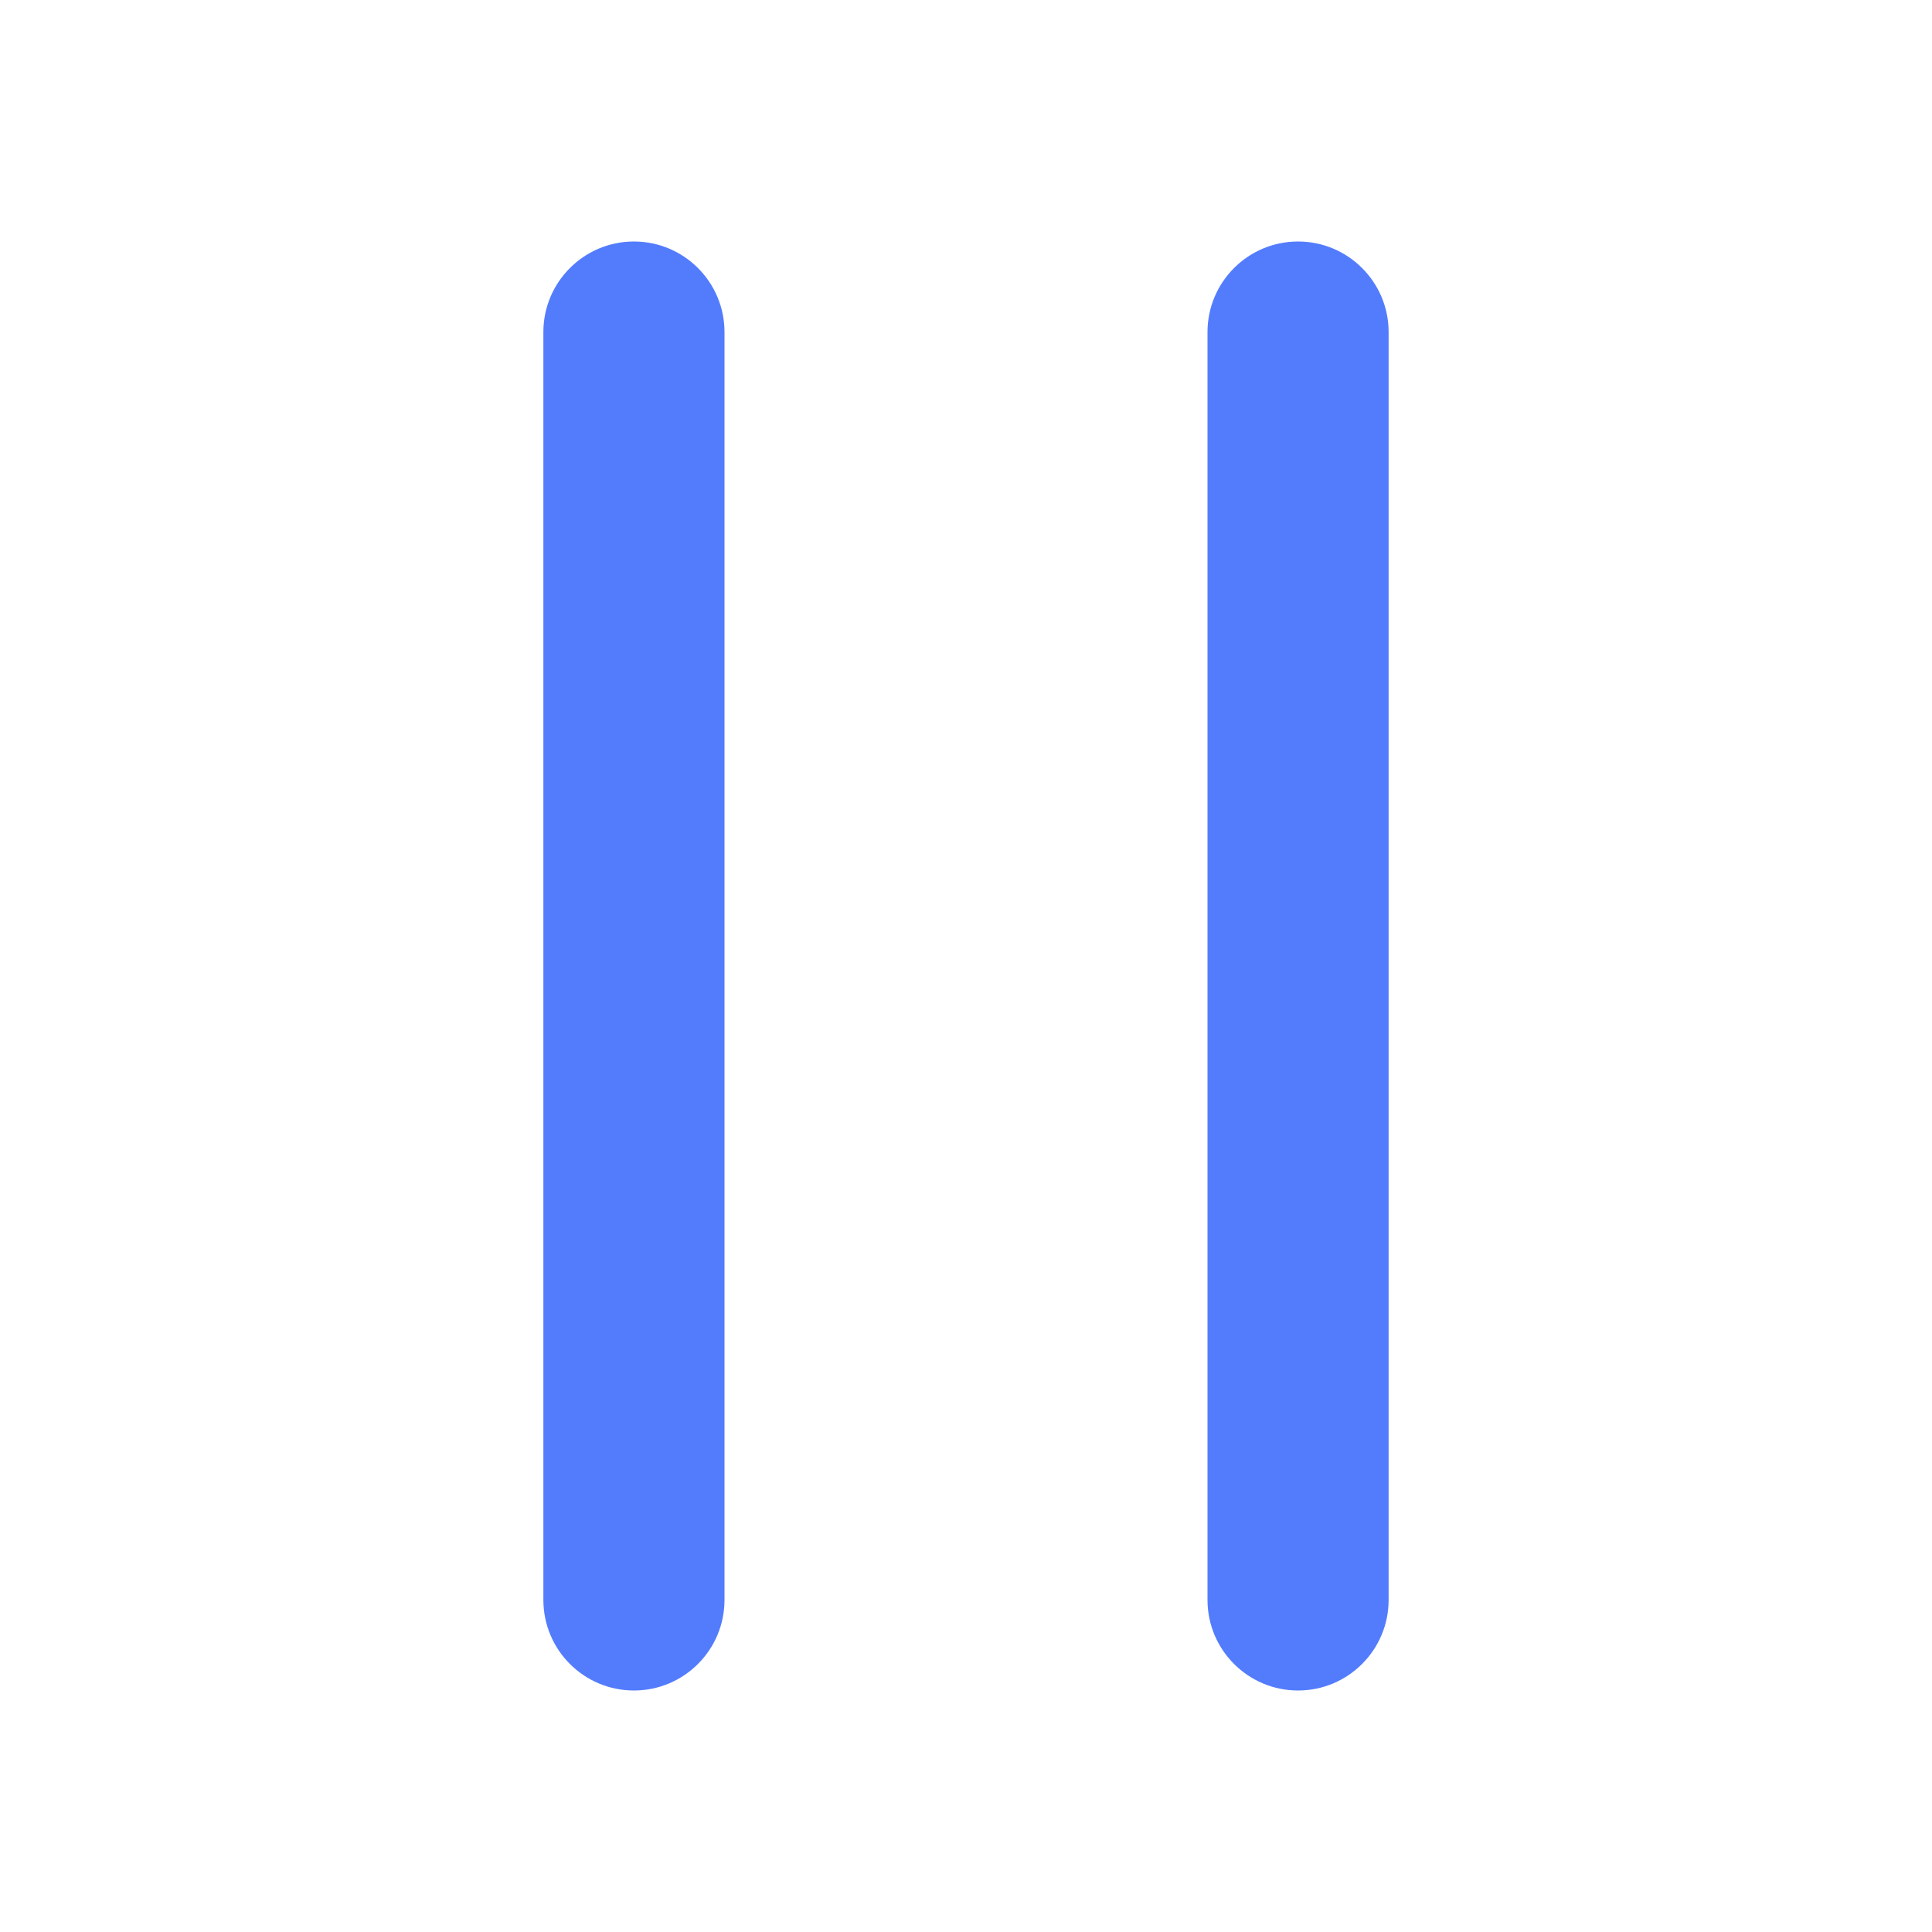
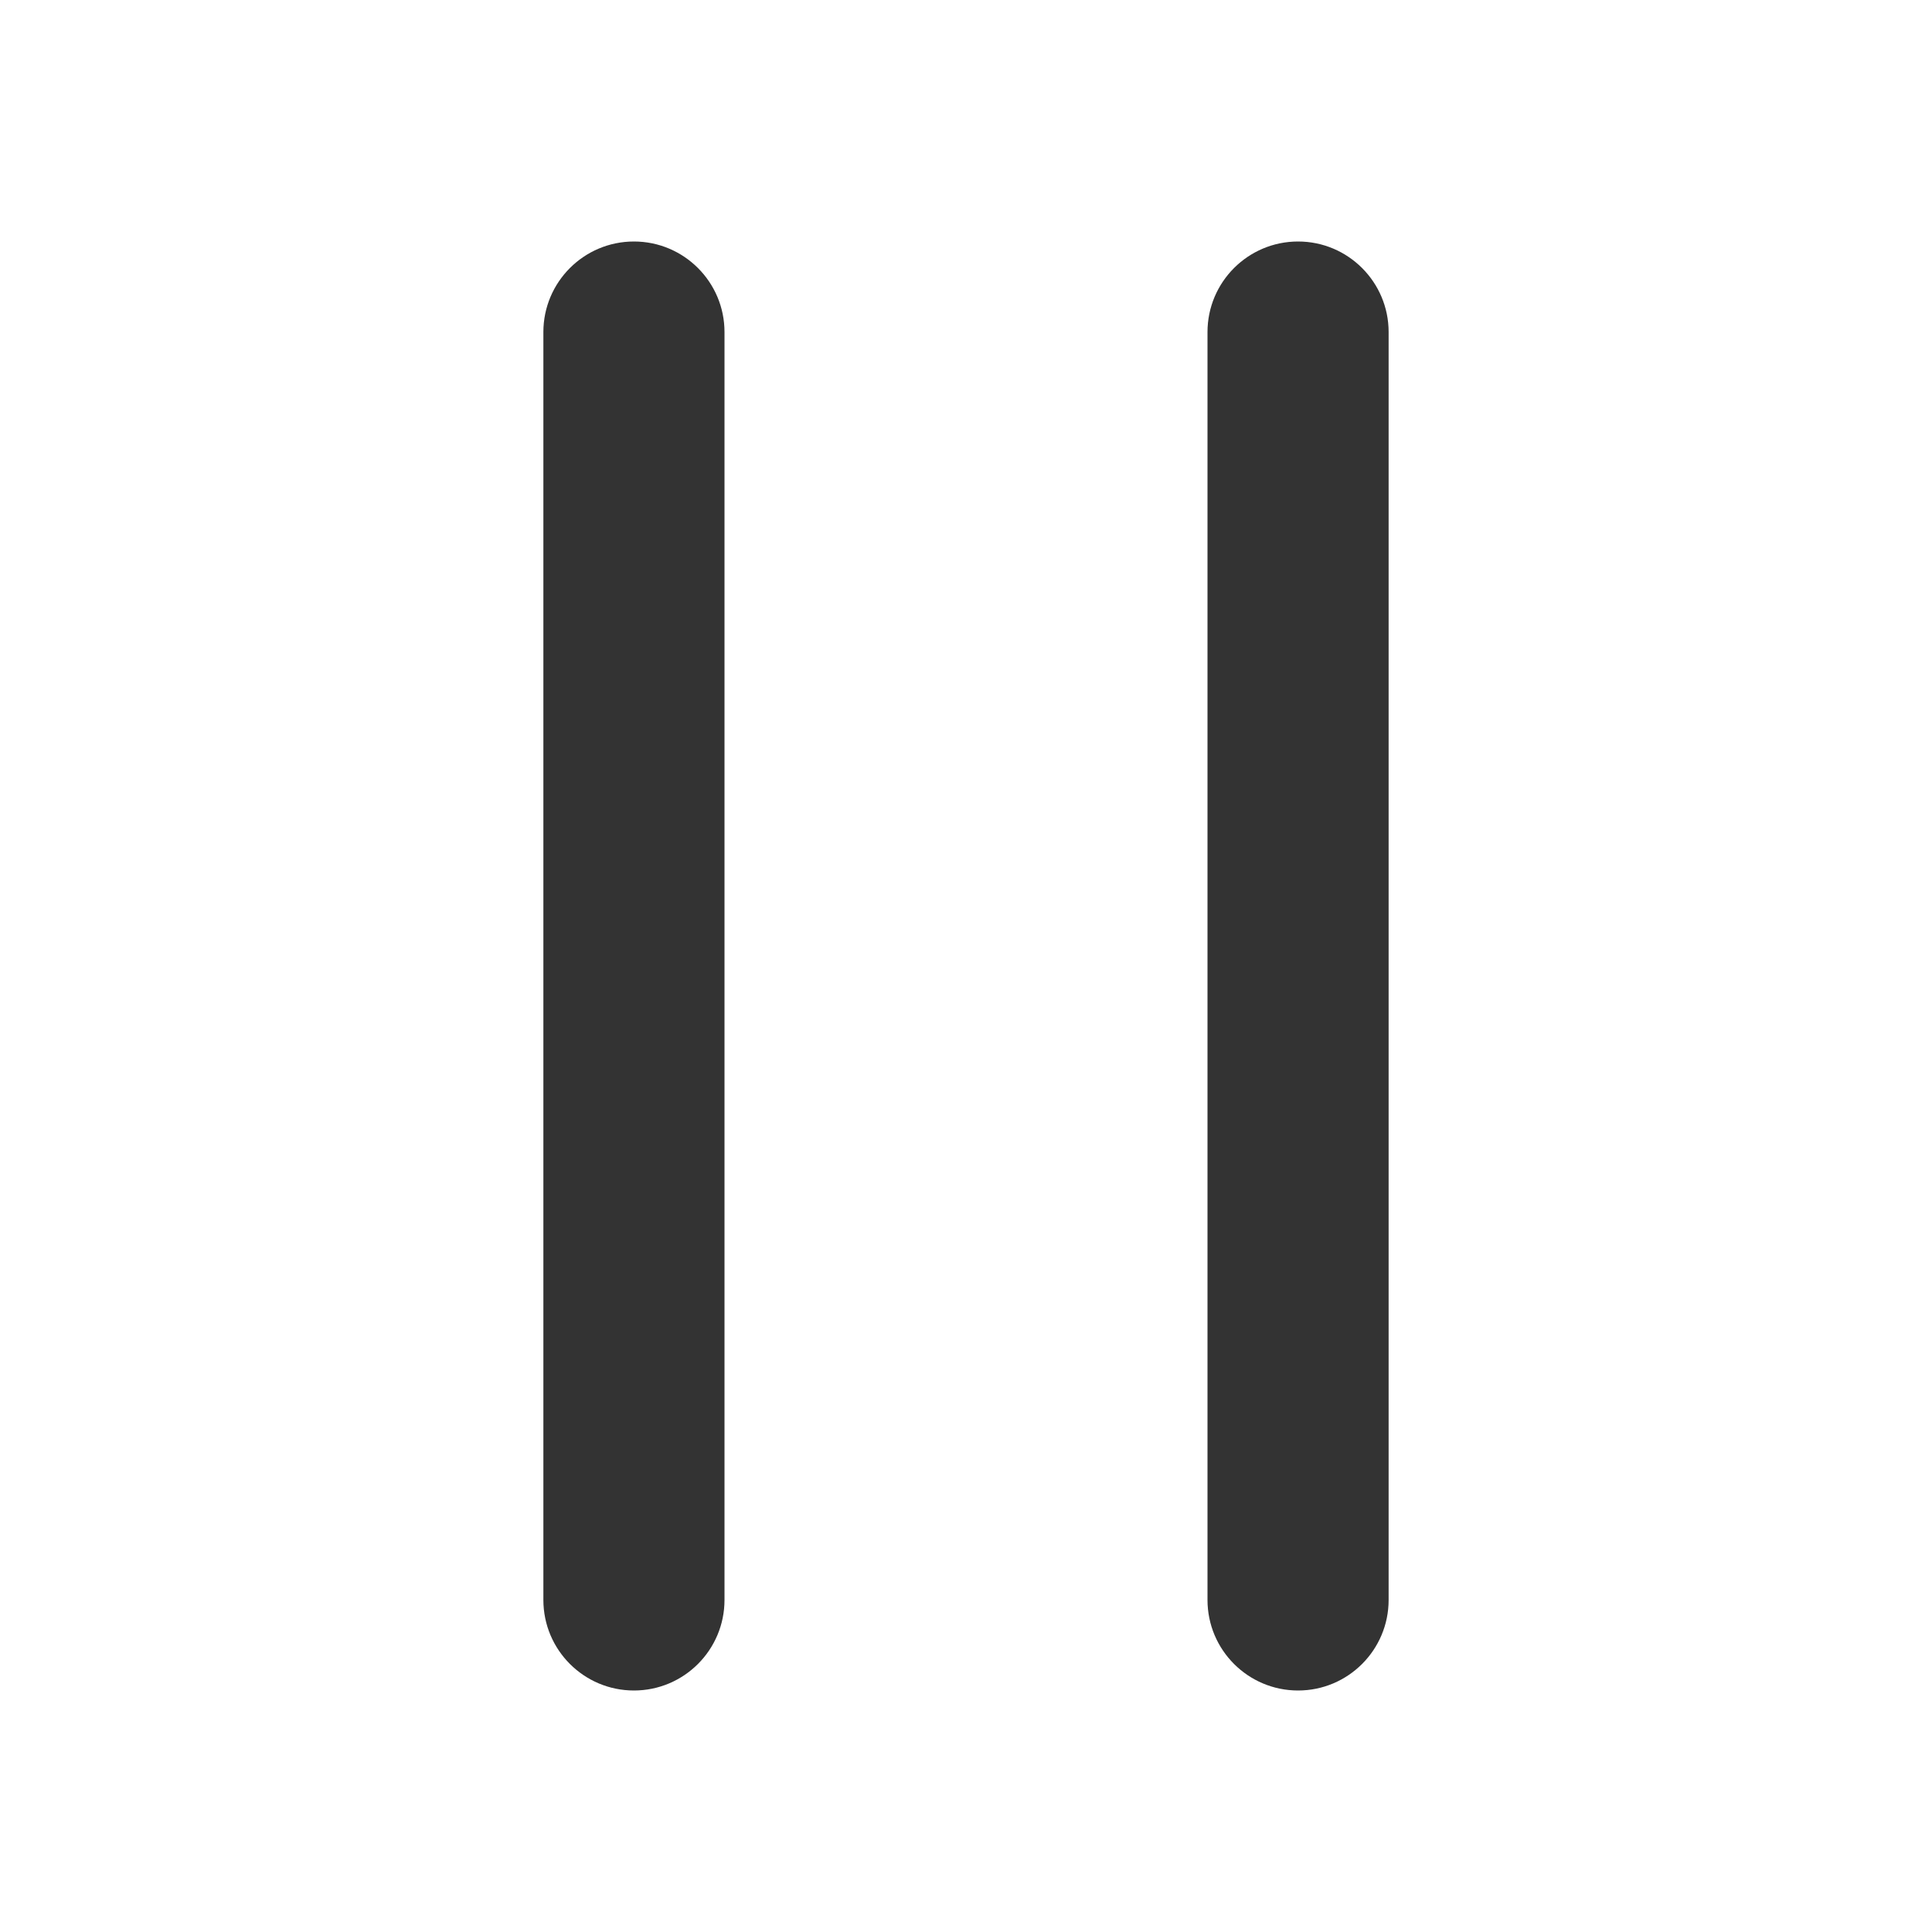
<svg xmlns="http://www.w3.org/2000/svg" width="16" height="16" viewBox="0 0 16 16">
  <g fill="none" fill-rule="evenodd">
    <path d="M0 0L16 0 16 16 0 16z" />
-     <path fill="#537CFD" d="M10.75 2c.414 0 .75.336.75.75v10.5c0 .414-.336.75-.75.75s-.75-.336-.75-.75V2.75c0-.414.336-.75.75-.75zm-5.5 0c.414 0 .75.336.75.75v10.5c0 .414-.336.75-.75.75s-.75-.336-.75-.75V2.75c0-.414.336-.75.75-.75z" />
+     <path fill="#333" d="M10.75 2c.414 0 .75.336.75.75v10.5c0 .414-.336.75-.75.75s-.75-.336-.75-.75V2.75c0-.414.336-.75.75-.75zm-5.5 0c.414 0 .75.336.75.75v10.5c0 .414-.336.75-.75.75s-.75-.336-.75-.75V2.75c0-.414.336-.75.75-.75z" />
  </g>
</svg>
